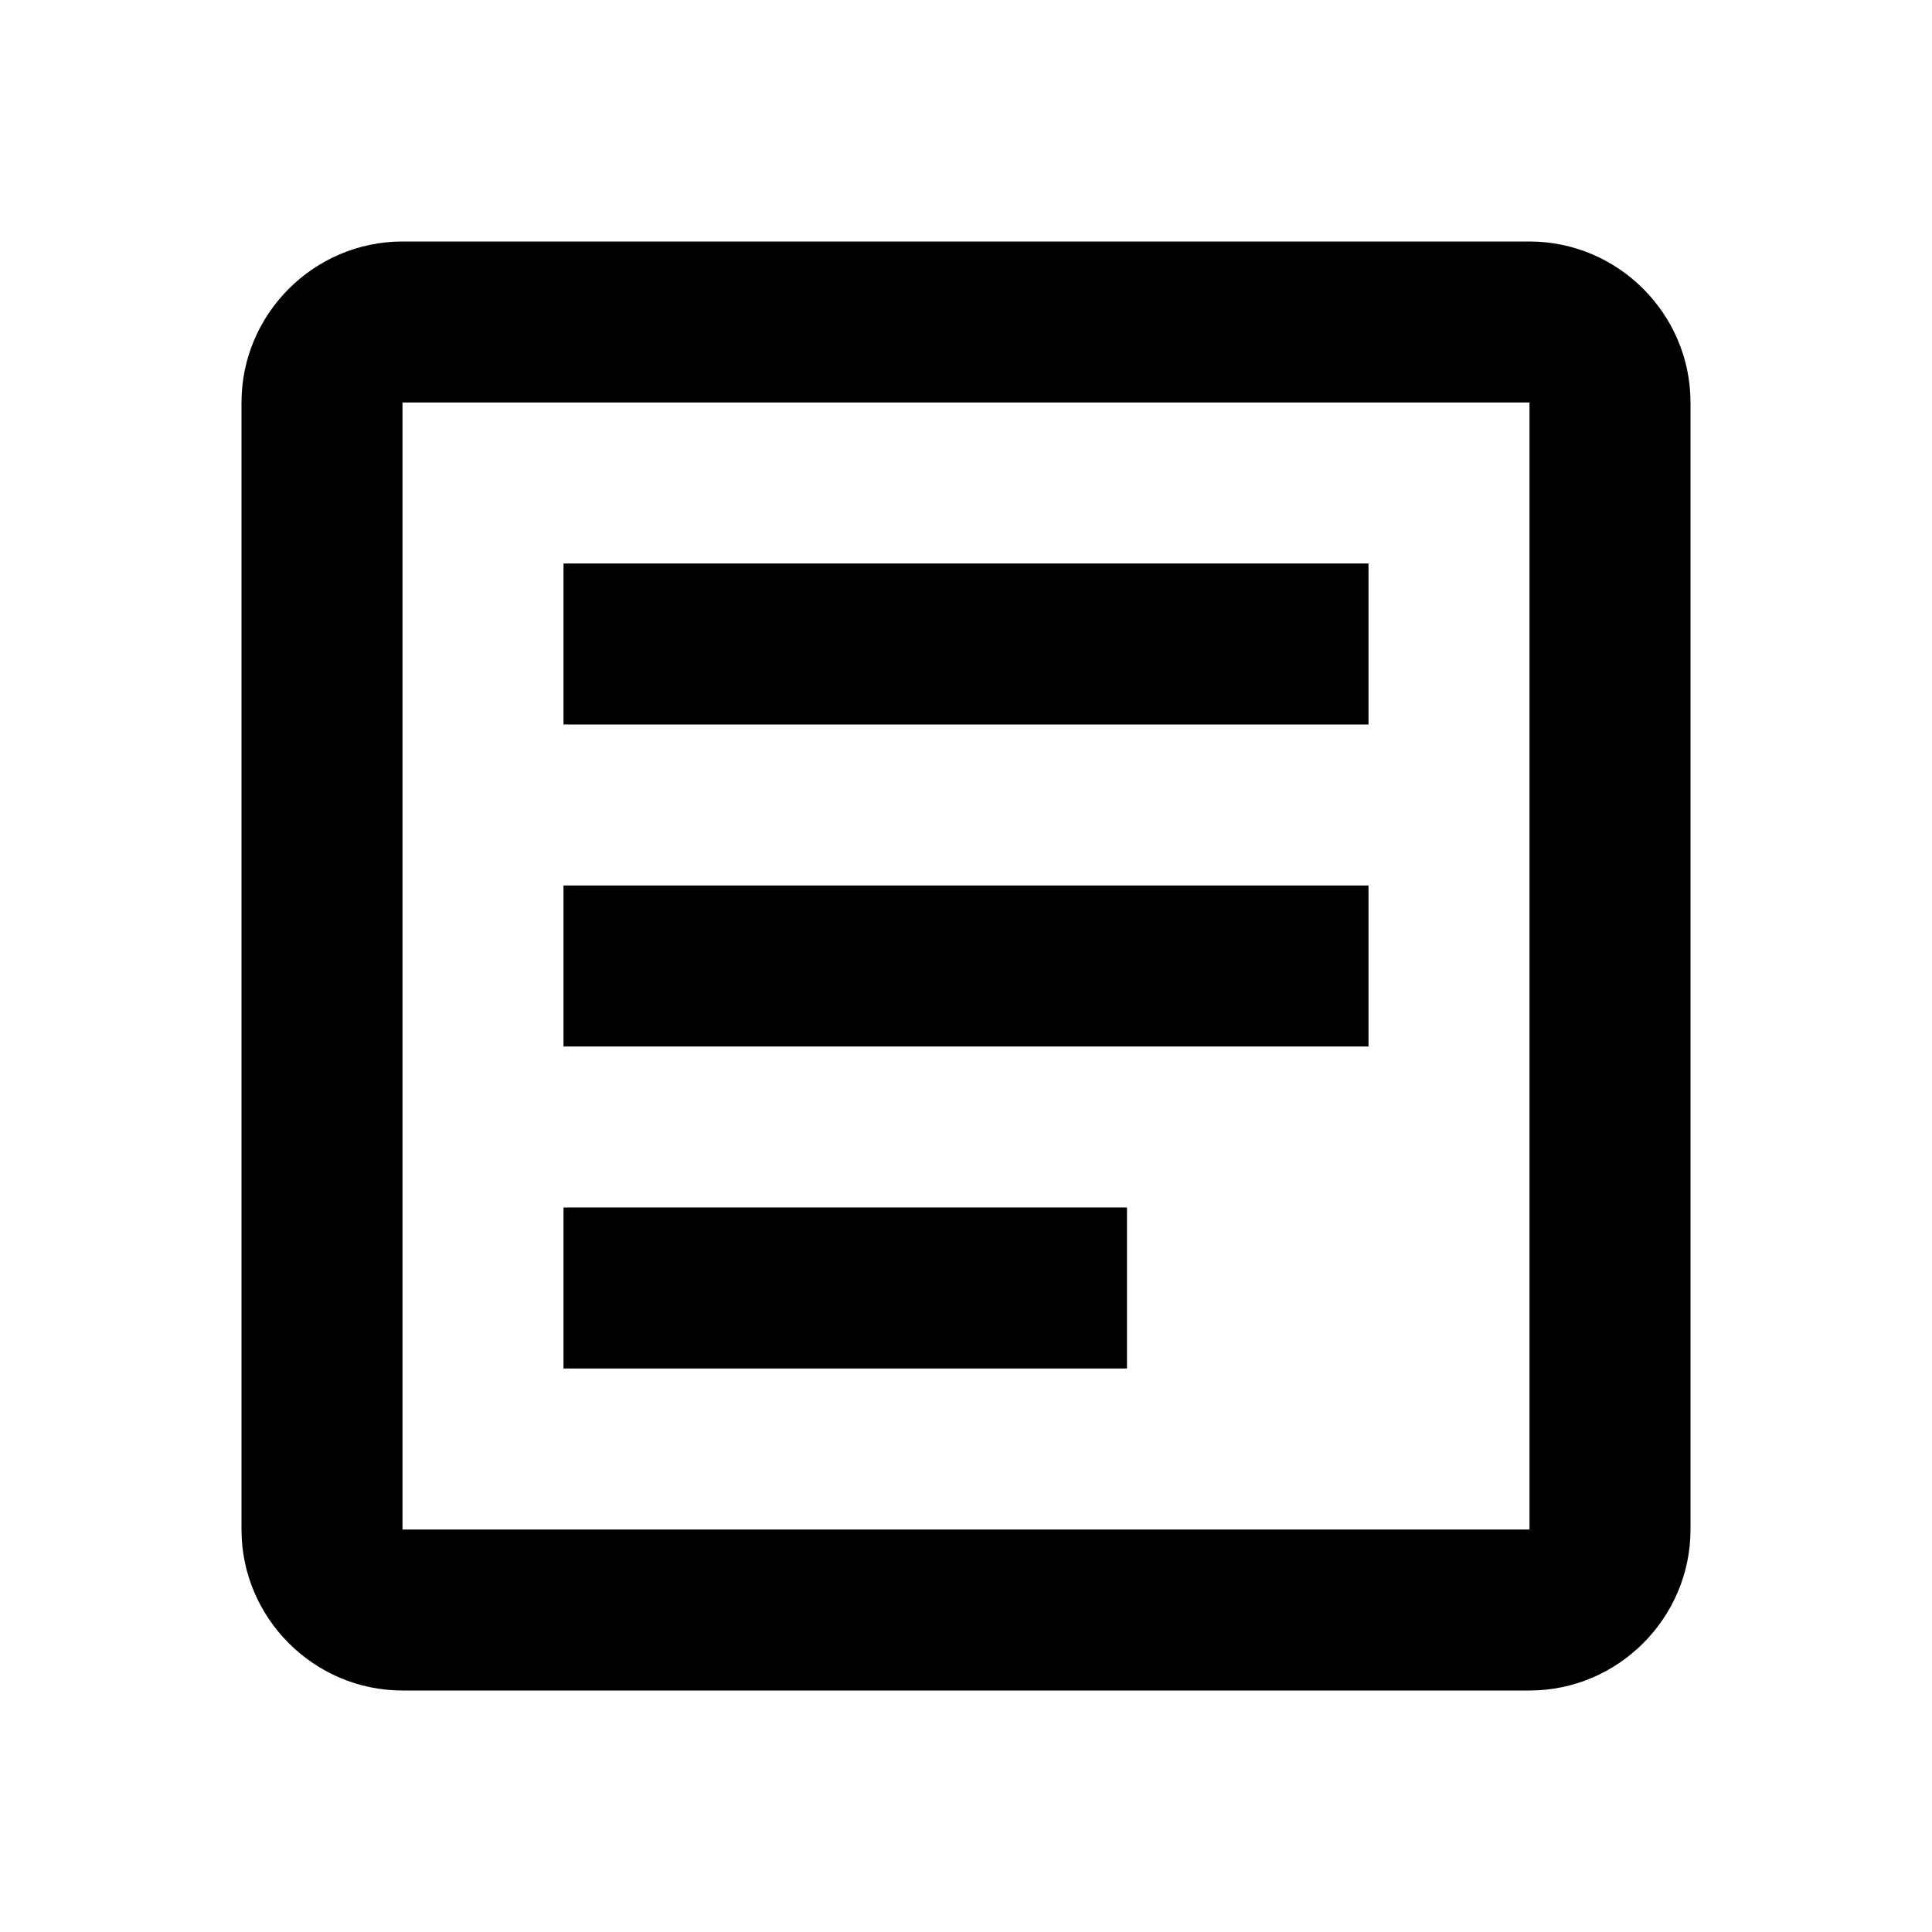
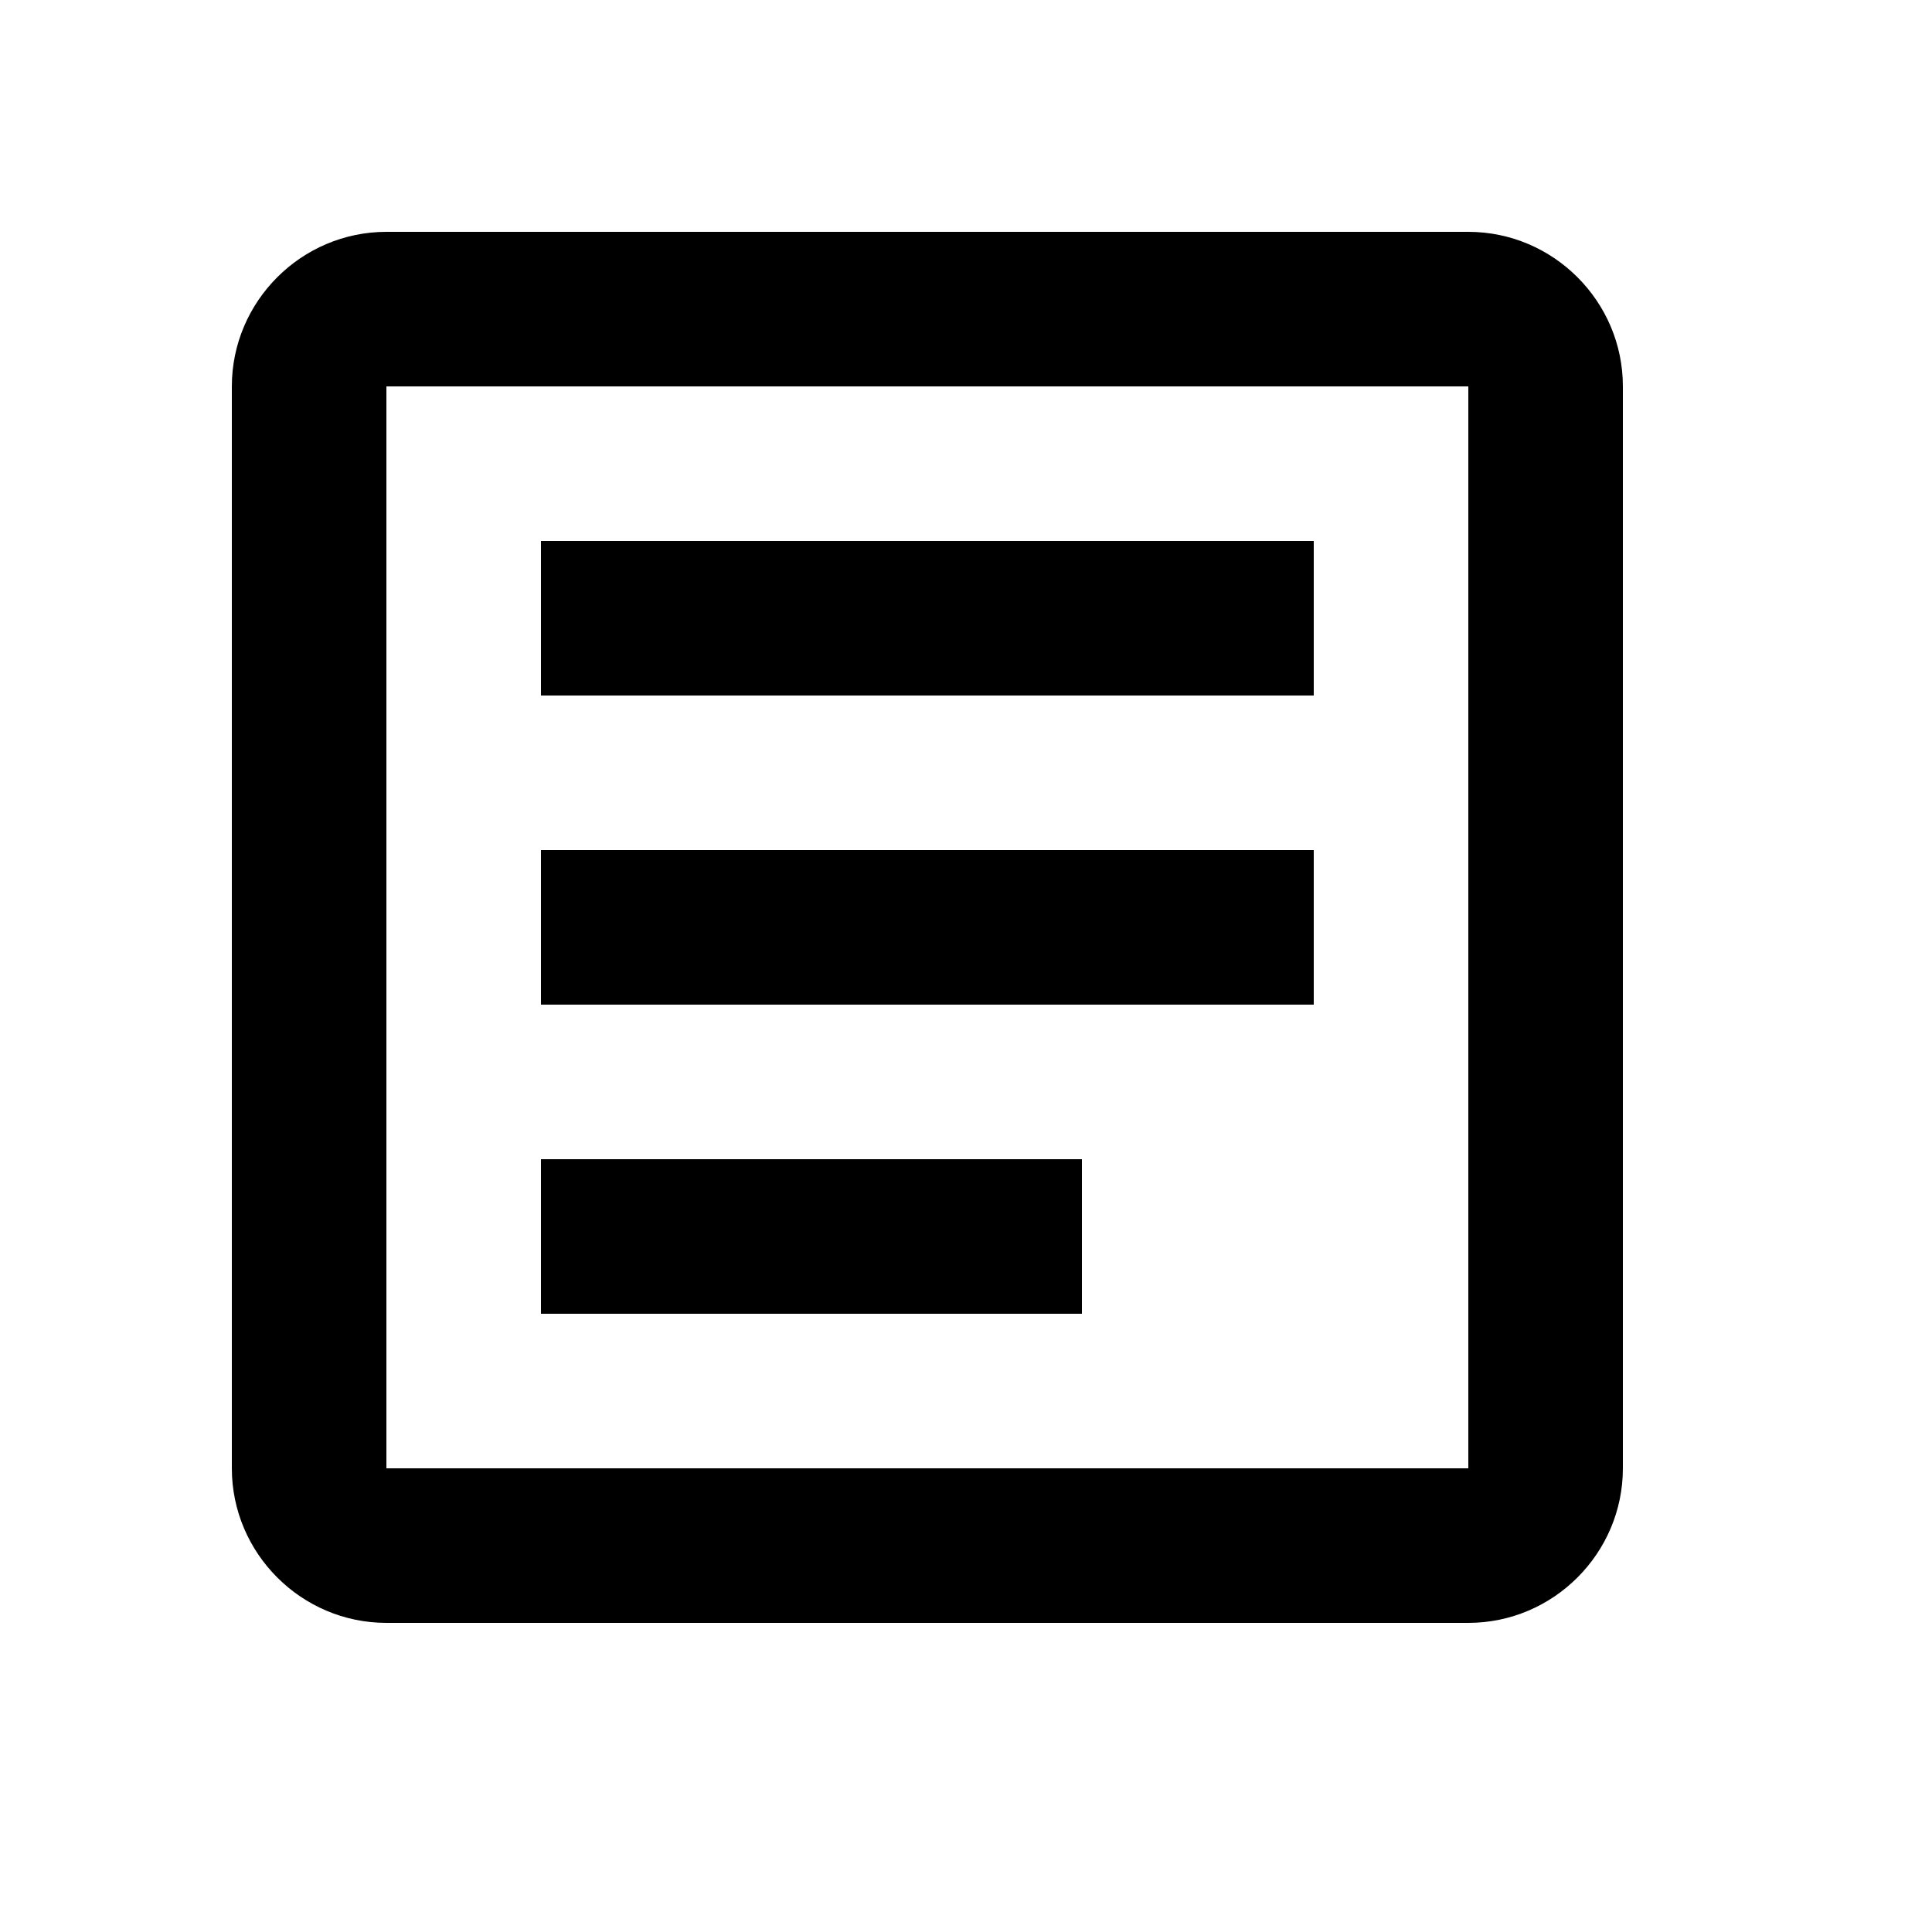
- <svg class="MuiSvgIcon-root MuiSvgIcon-fontSizeMedium css-i4bv87-MuiSvgIcon-root" focusable="false" aria-hidden="true" viewBox="0 0 24 24" data-testid="ArticleOutlinedIcon">
+ <svg class="MuiSvgIcon-root MuiSvgIcon-fontSizeMedium css-i4bv87-MuiSvgIcon-root" focusable="false" aria-hidden="true" viewBox="0 0 25 25" data-testid="ArticleOutlinedIcon" width="24" height="24">
  <path d="M19 5v14H5V5h14m0-2H5c-1.1 0-2 .9-2 2v14c0 1.1.9 2 2 2h14c1.1 0 2-.9 2-2V5c0-1.1-.9-2-2-2z" />
  <path d="M14 17H7v-2h7v2zm3-4H7v-2h10v2zm0-4H7V7h10v2z" />
</svg>
